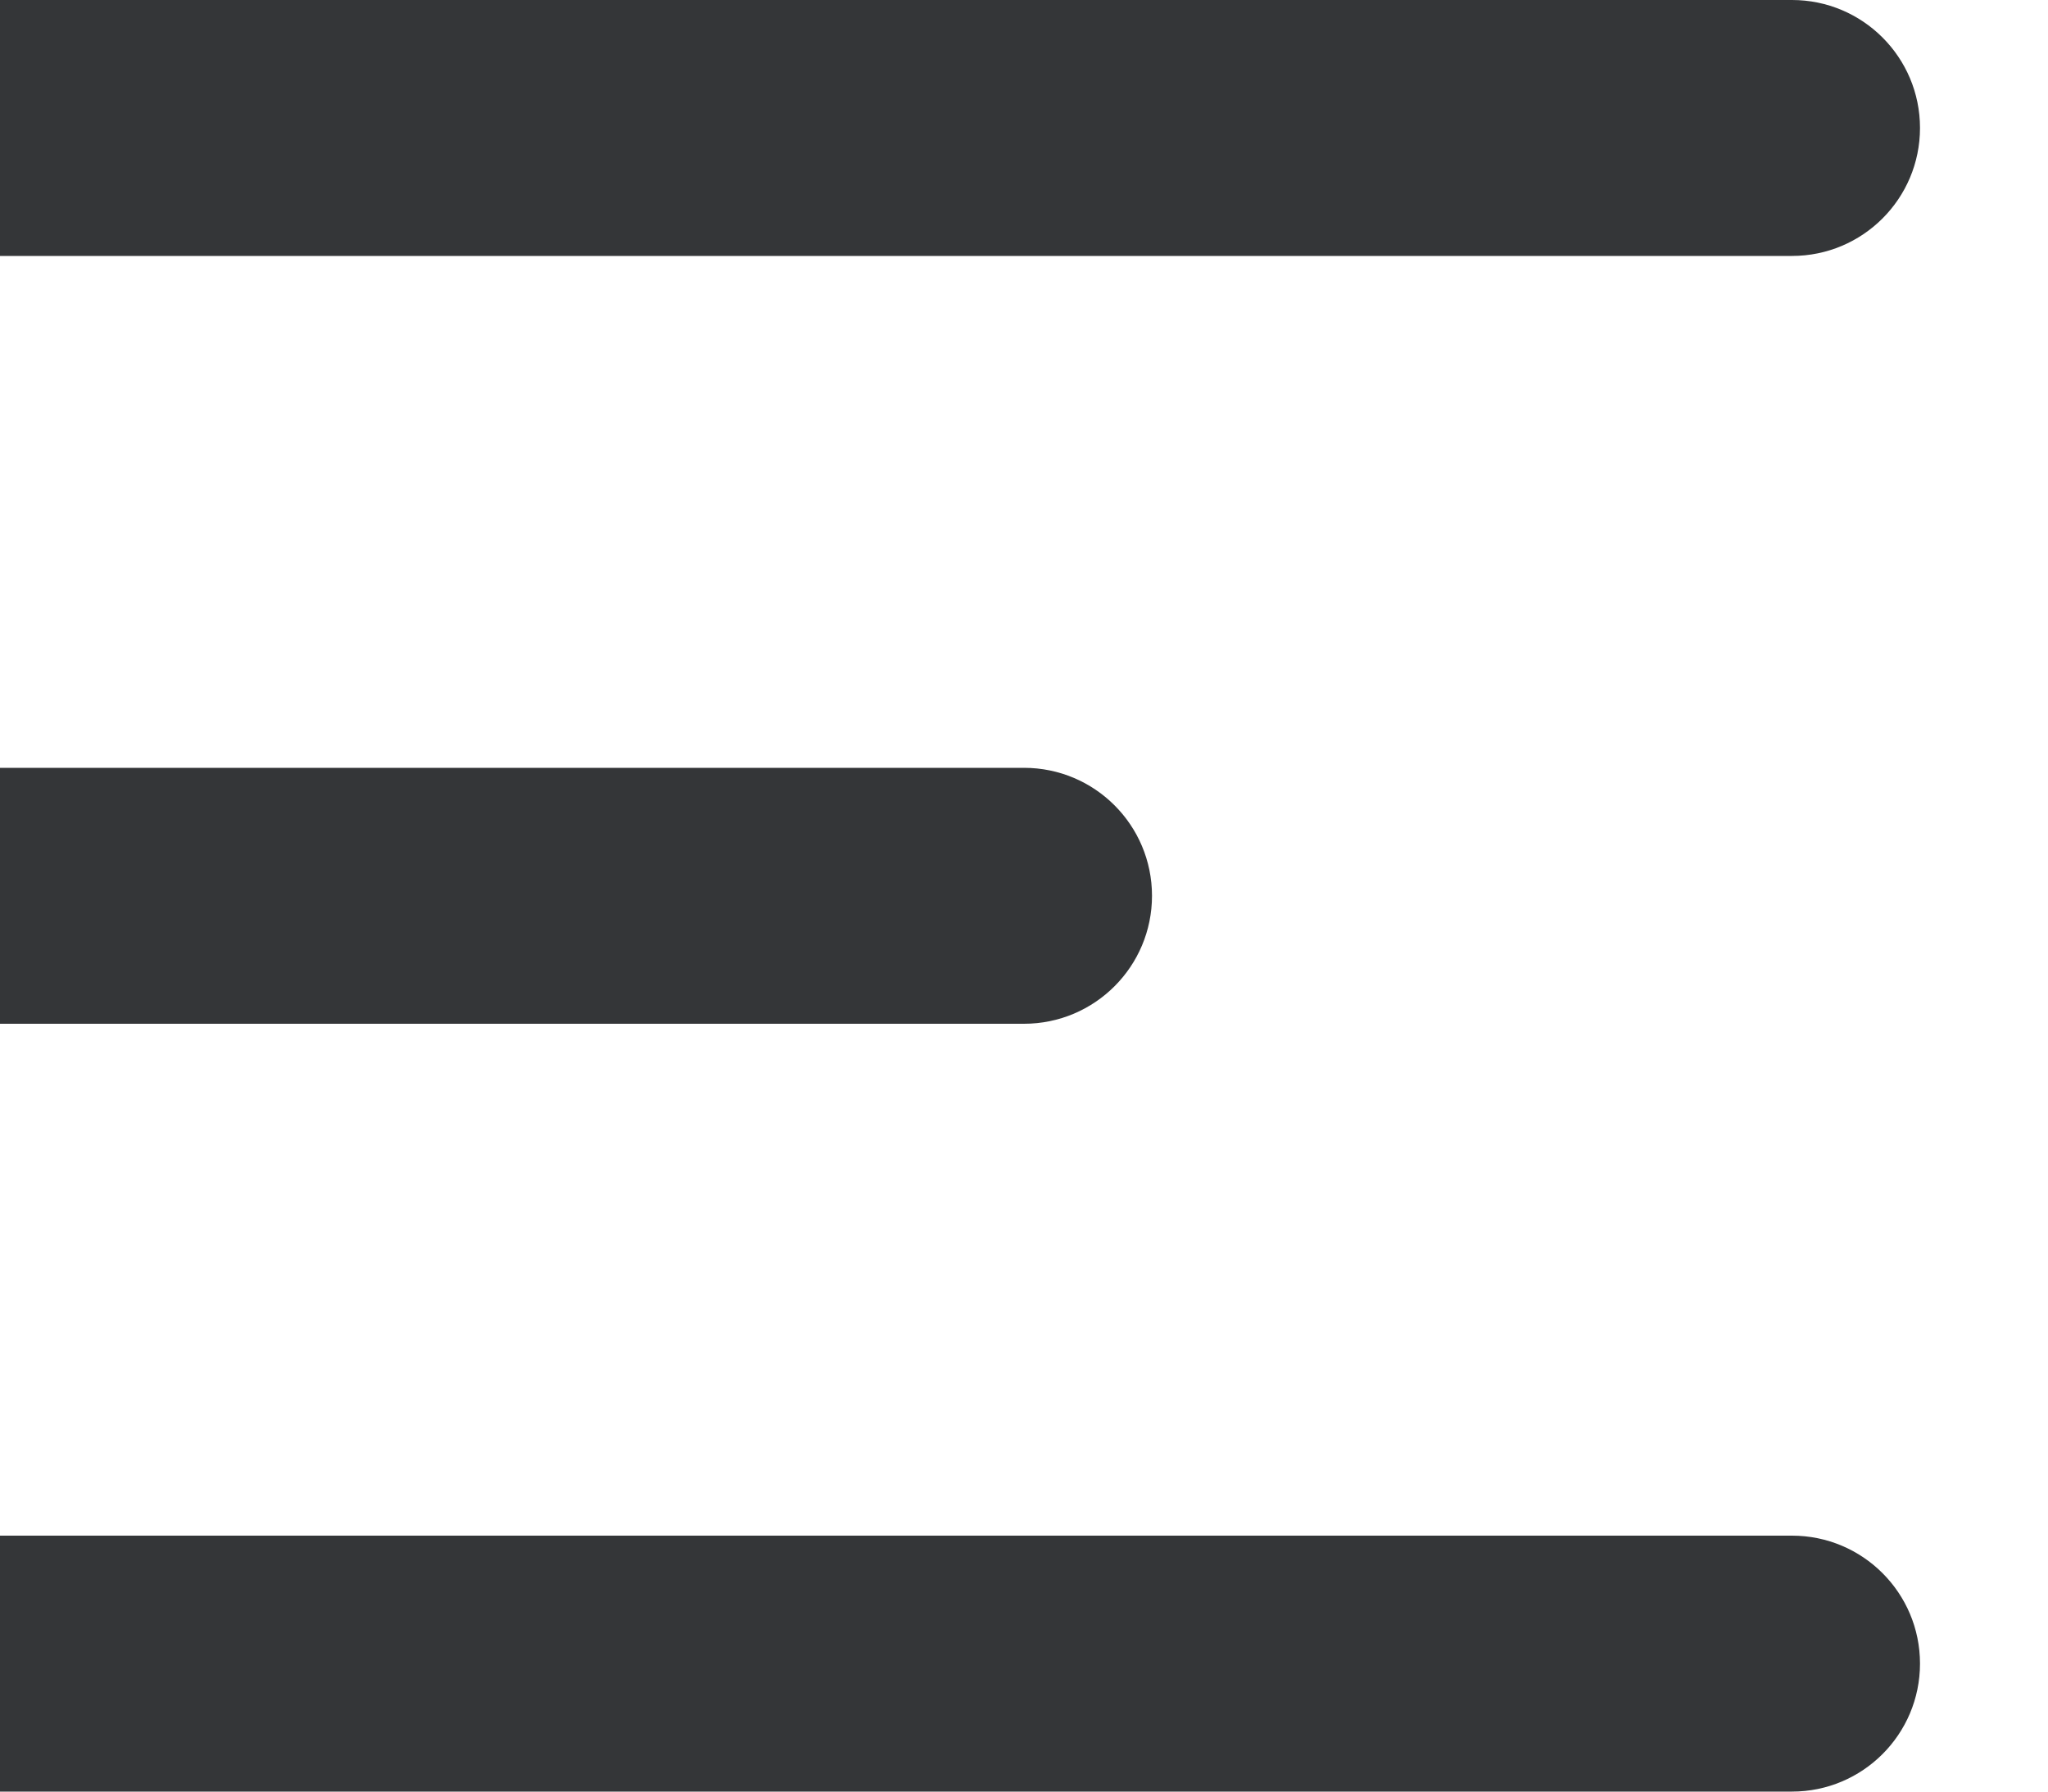
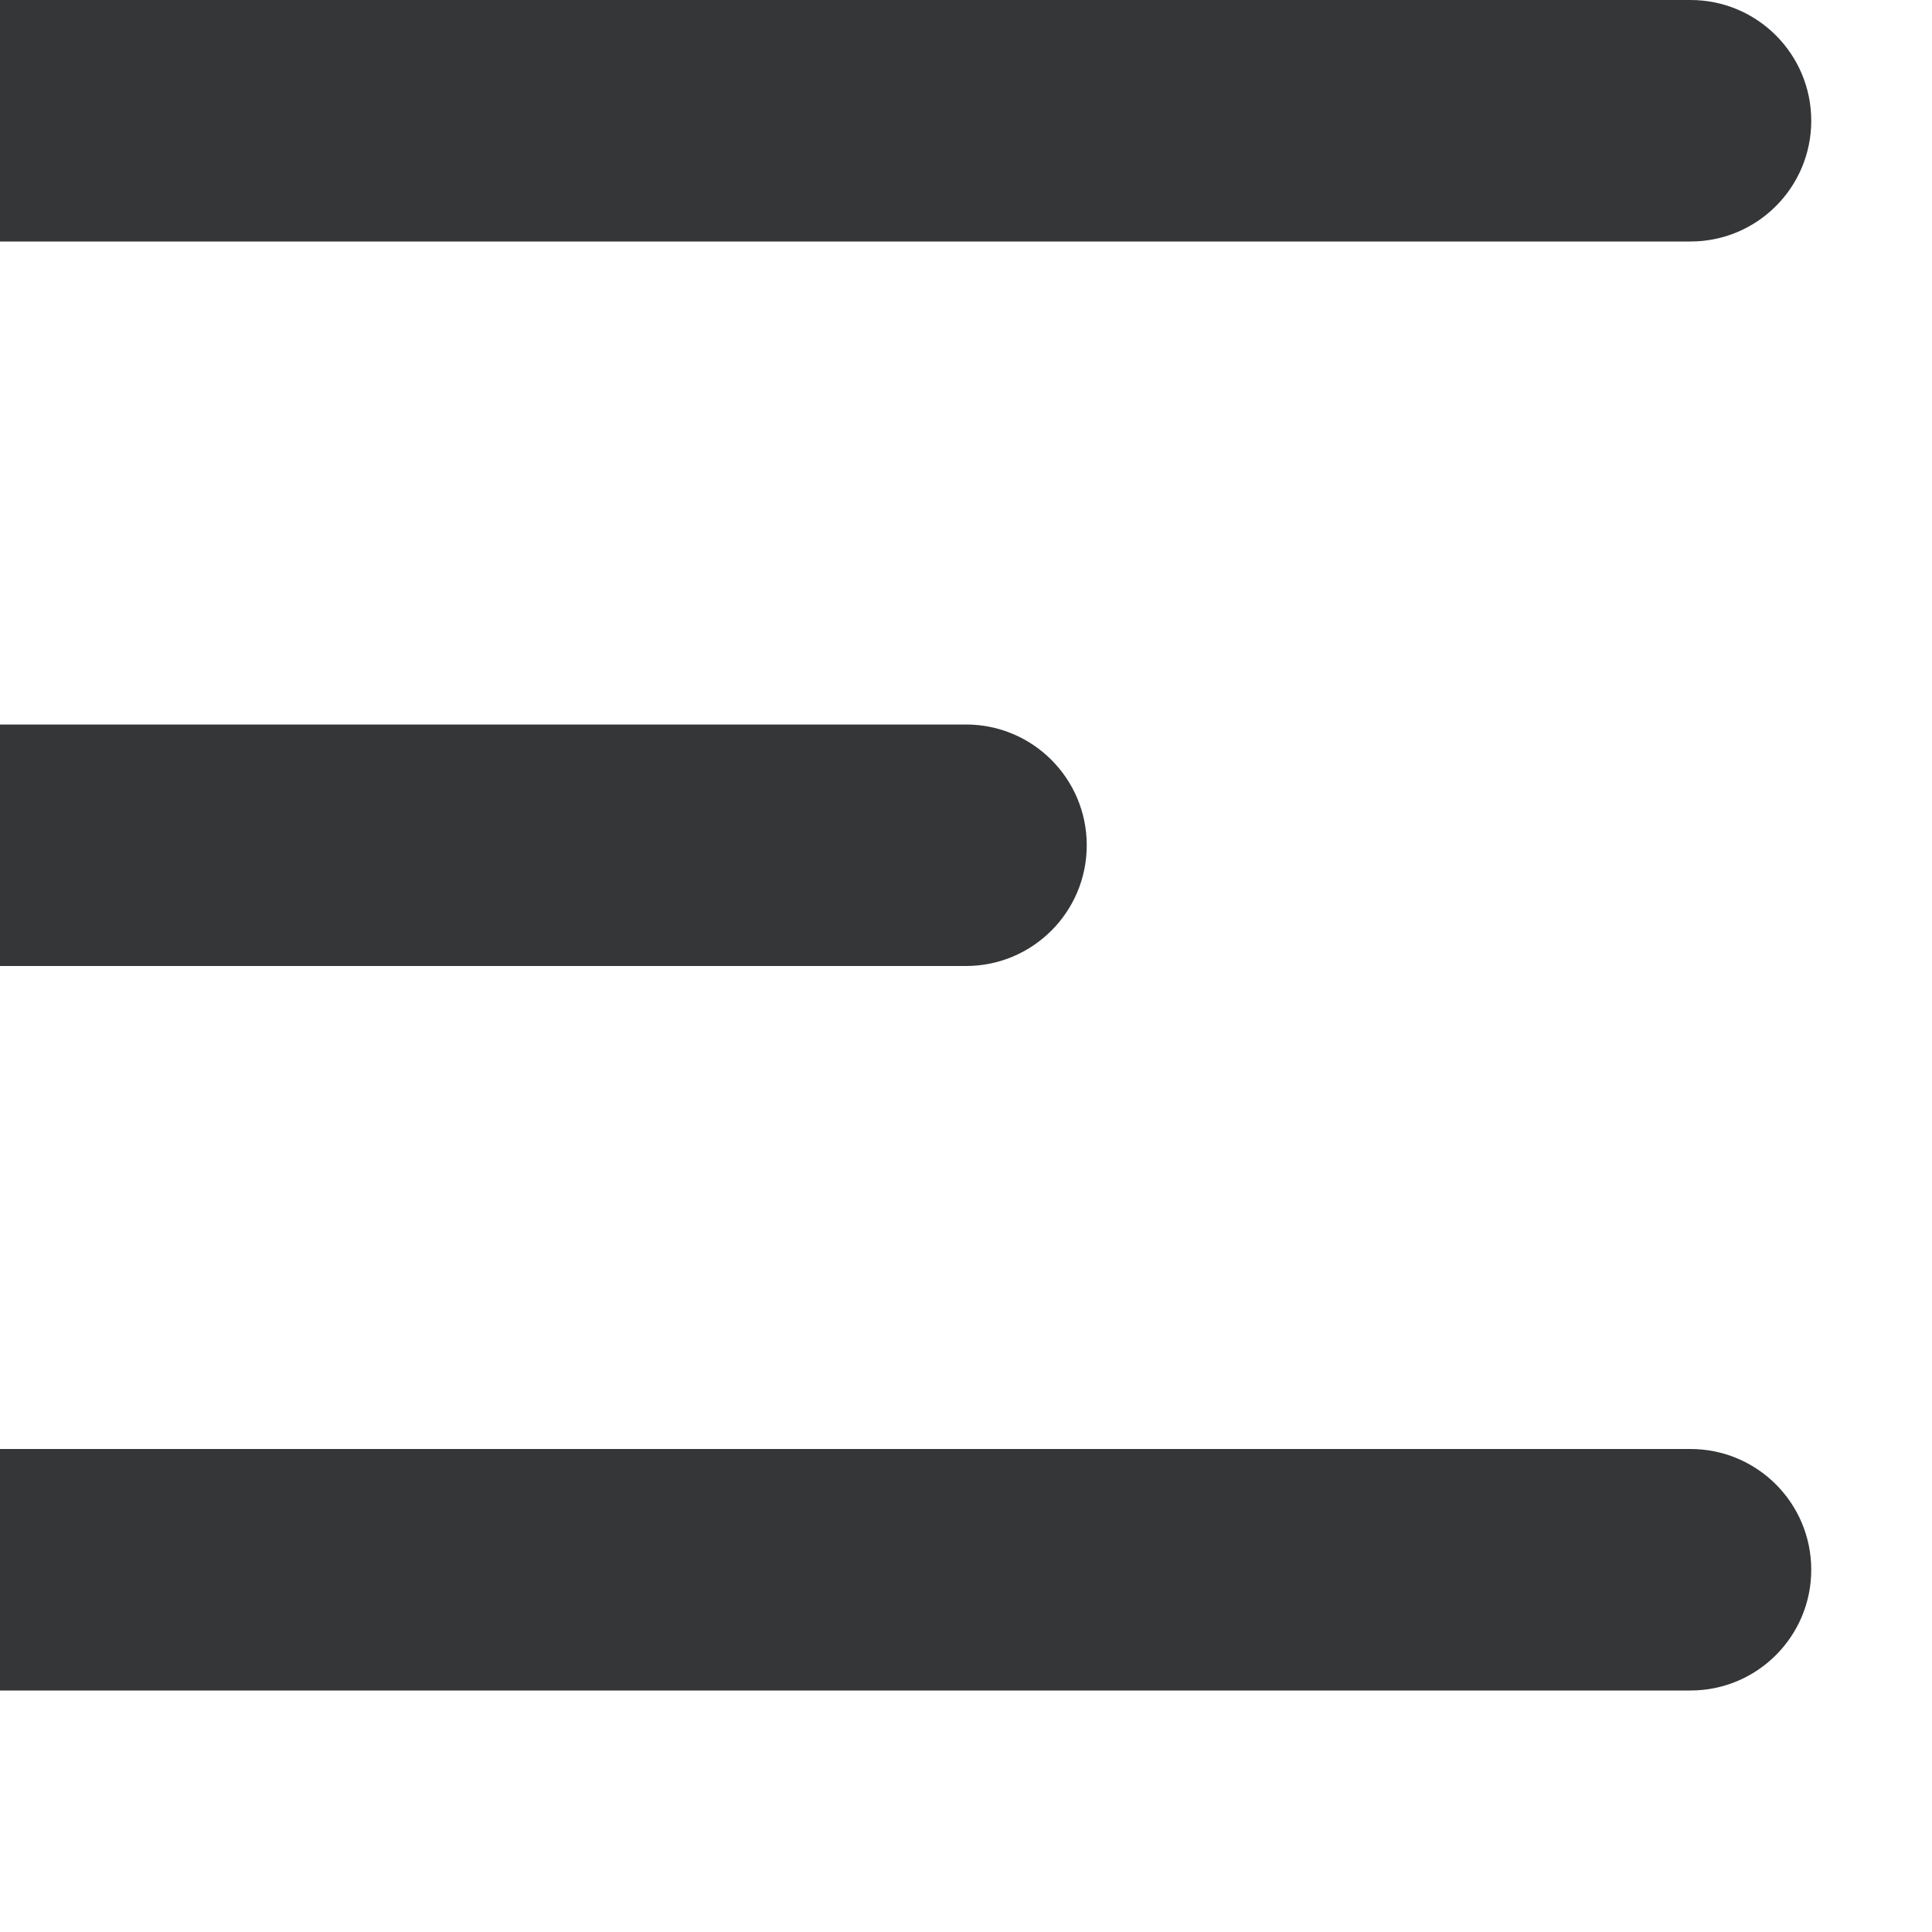
- <svg xmlns="http://www.w3.org/2000/svg" viewBox="0 0 16 14">
+ <svg xmlns="http://www.w3.org/2000/svg" viewBox="0 0 16 16">
  <path d="M0 14a1,1,0,0,1-1-1,1,1,0,0,1,1-1h14a1,1,0,0,1,1,1,1,1,0,0,1-1,1Zm0-6a1,1,0,0,1-1-1,1,1,0,0,1,1-1h8a1,1,0,0,1,1,1,1,1,0,0,1-1,1Zm0-6a1,1,0,0,1-1-1,1,1,0,0,1,1-1h14a1,1,0,0,1,1,1,1,1,0,0,1-1,1Z" fill="#343638" />
</svg>
